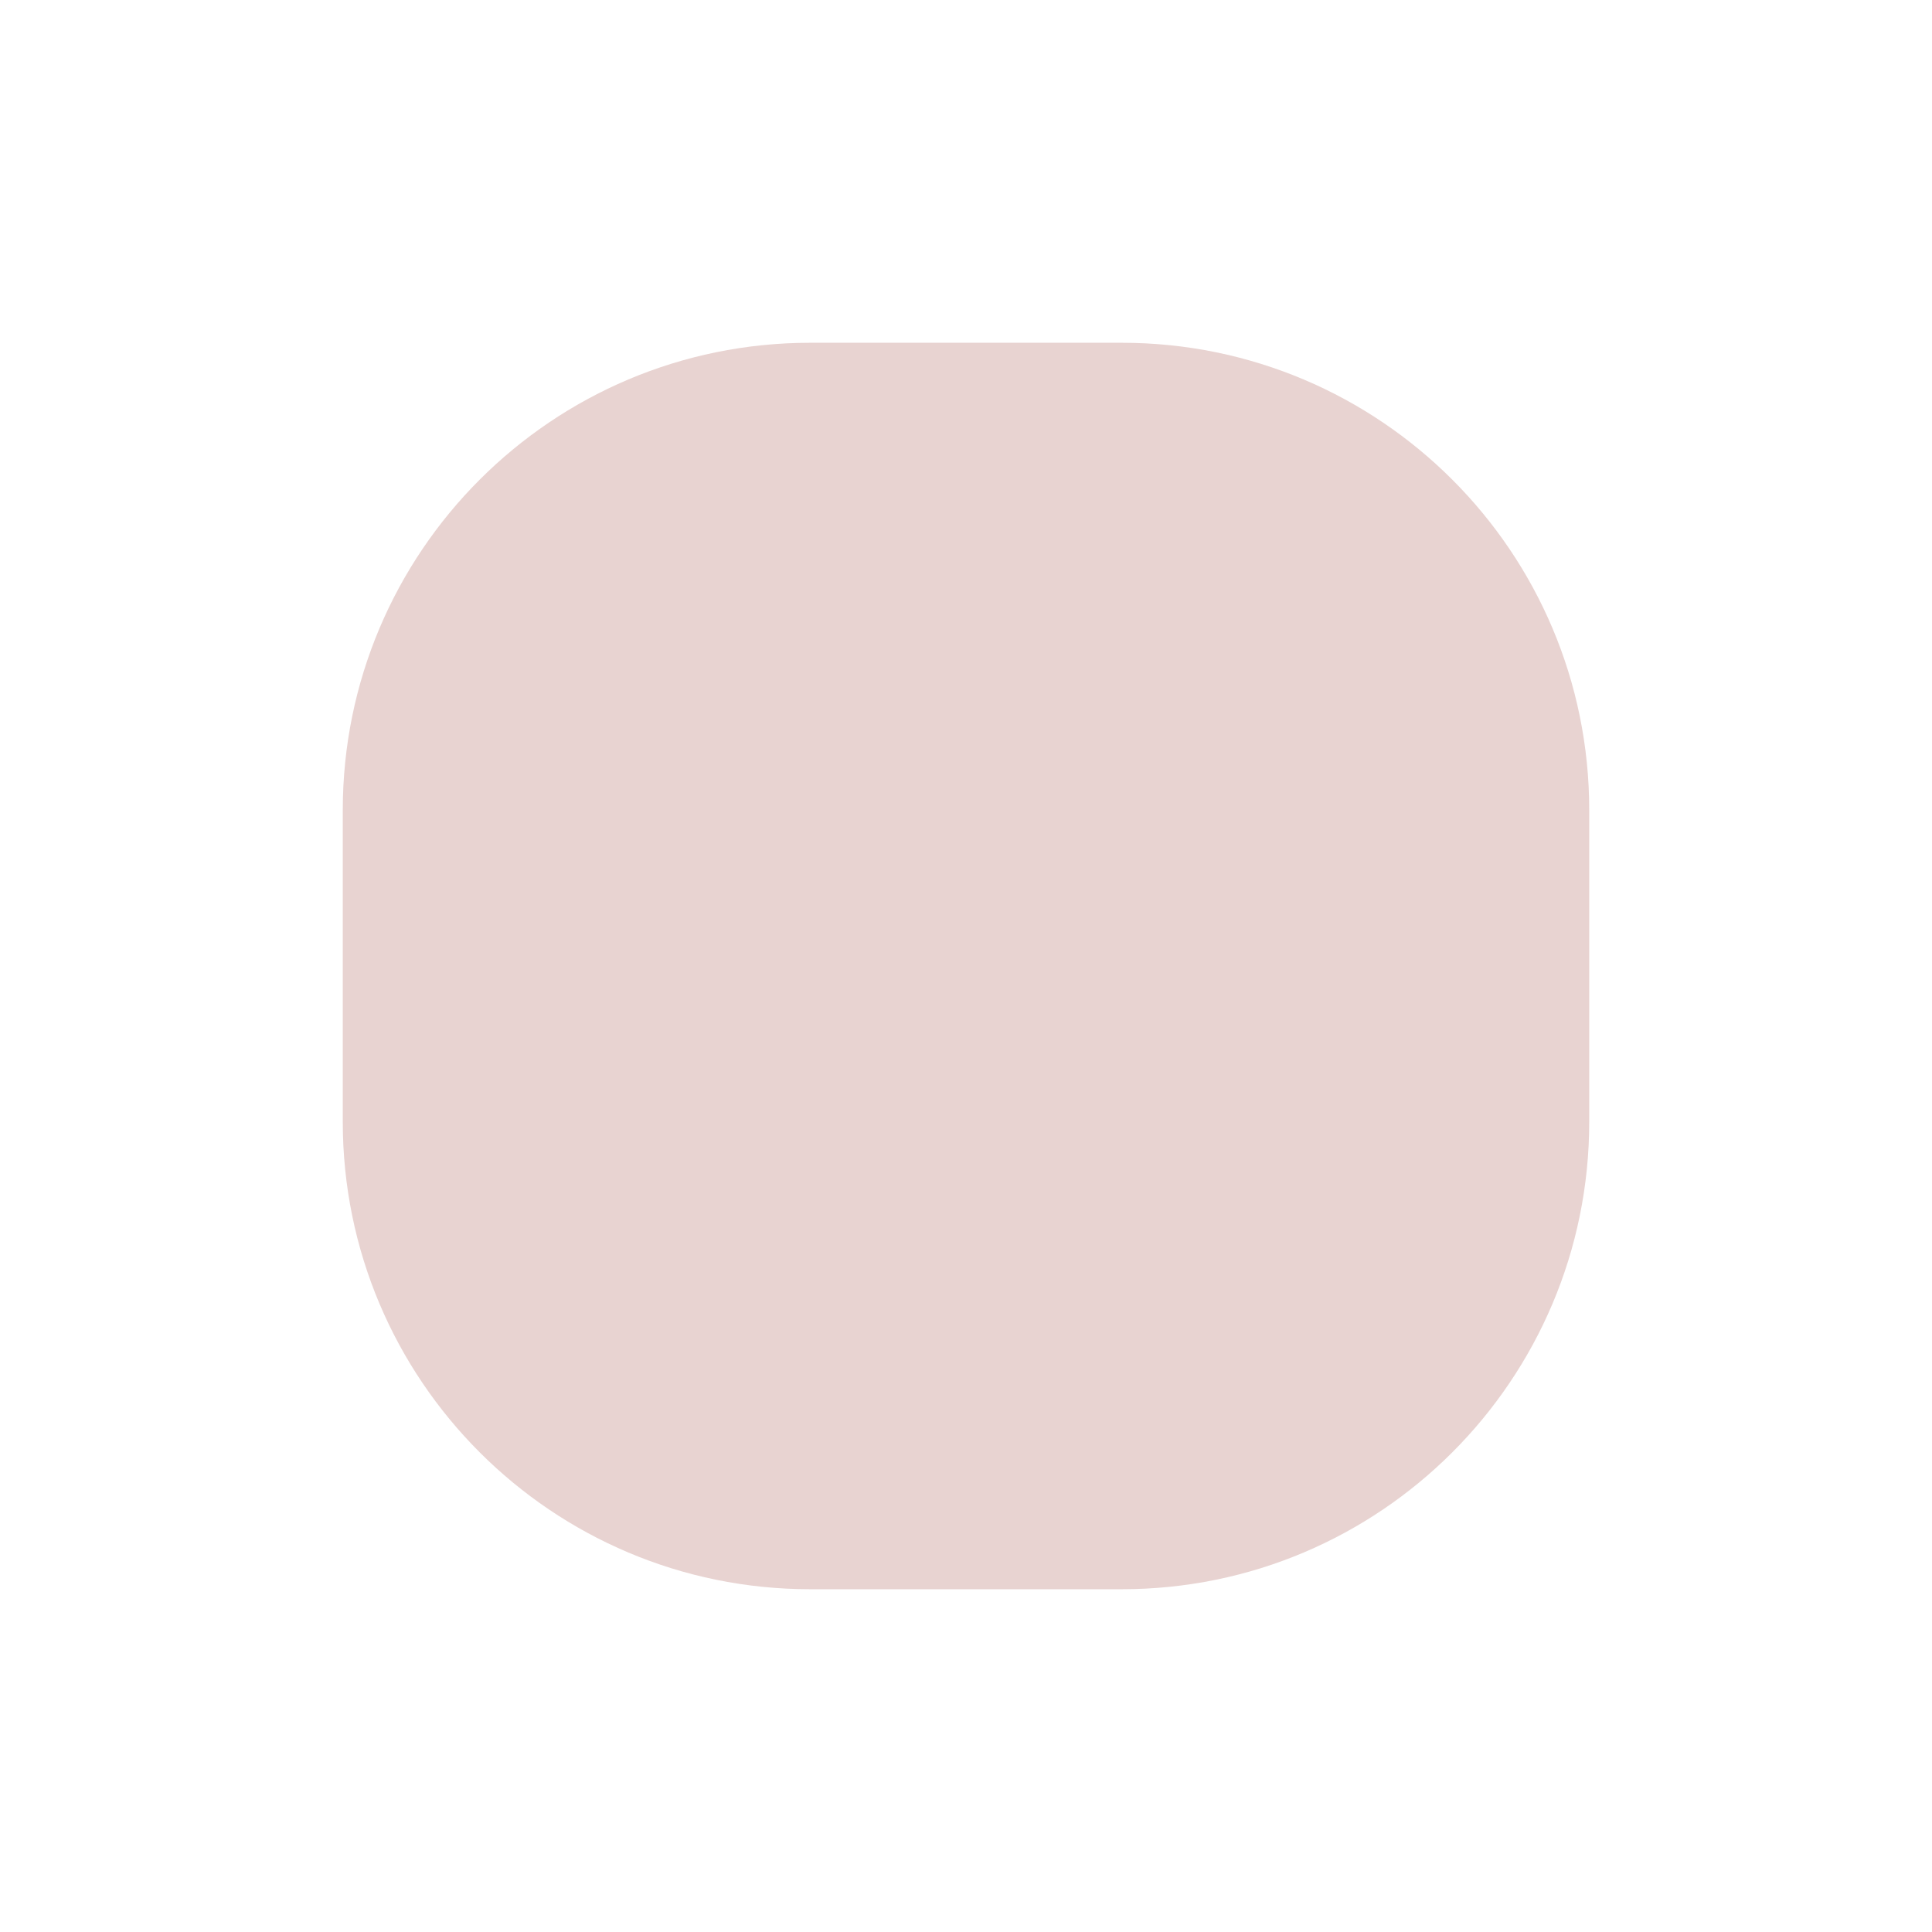
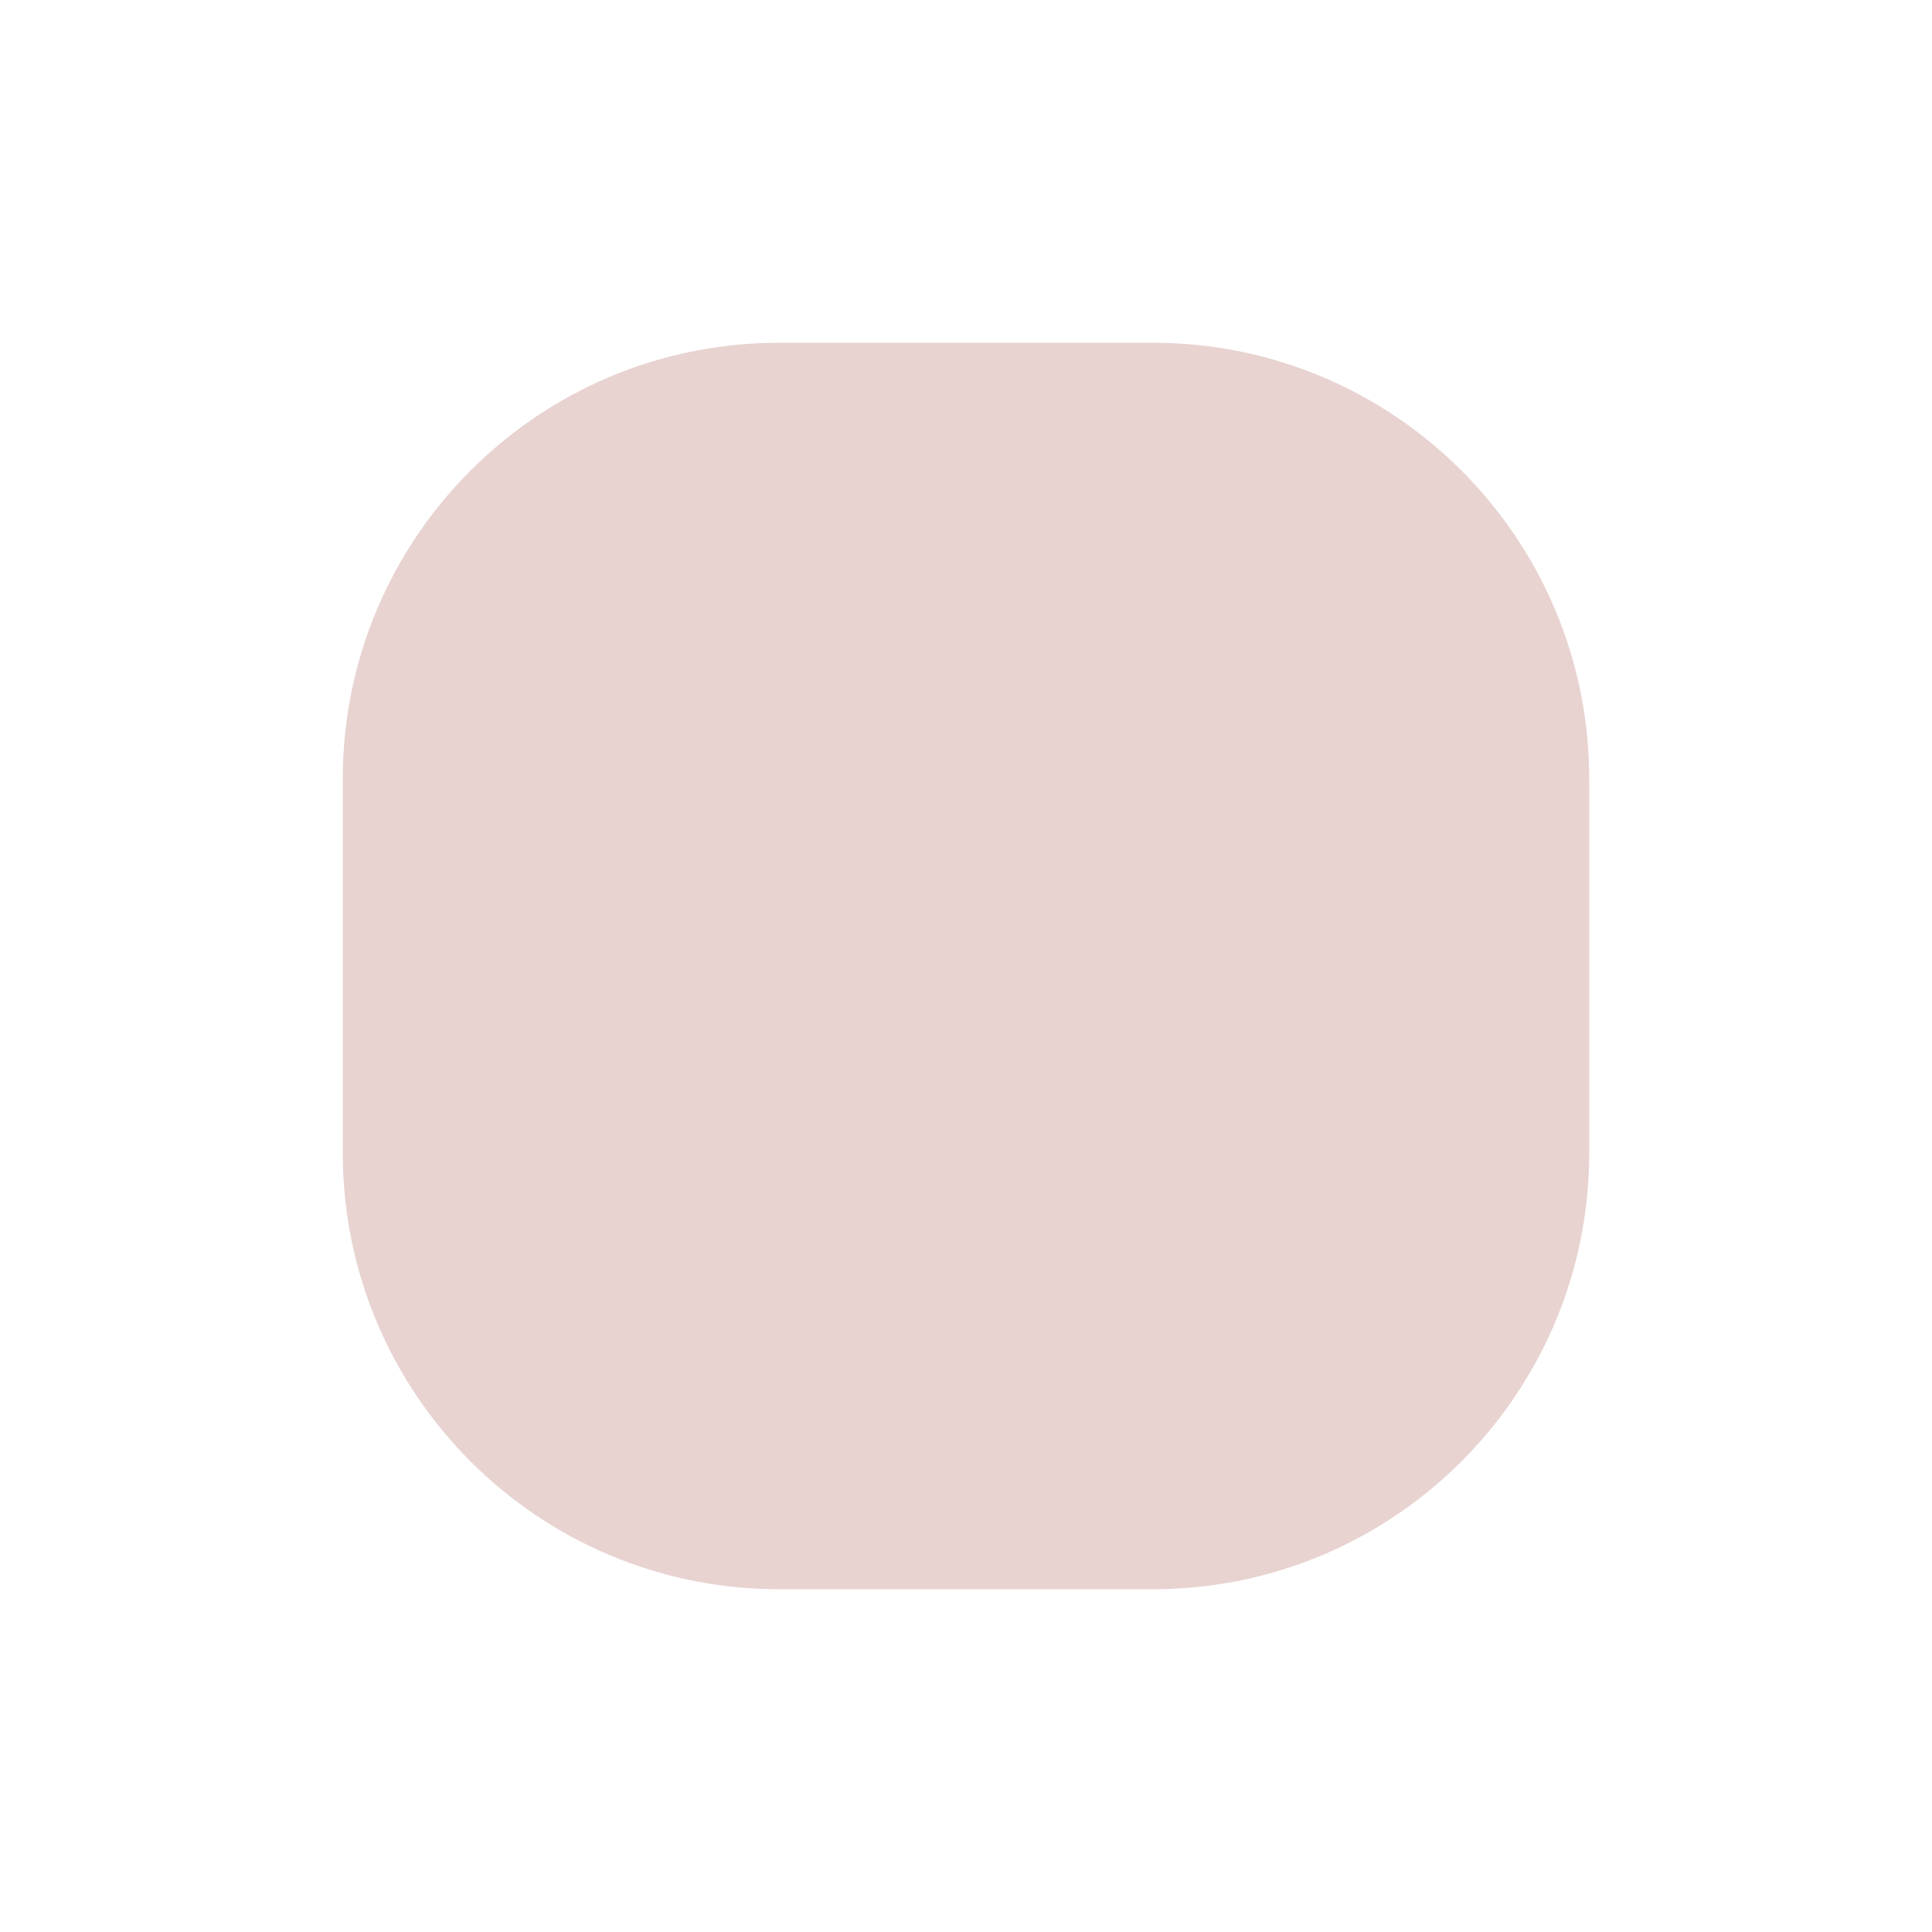
<svg xmlns="http://www.w3.org/2000/svg" width="31" height="31" version="1.1" id="svg6" viewBox="0 0 31 31">
  <defs id="defs10">
    </defs>
-   <path id="svg_1" width="40" height="40" x="10" y="10" fill="#015ad7" stroke="#000000" stroke-width="0" rx="0" d="m 25,10 h 10 a 15,15 45 0 1 15,15 v 10 a 15,15 135 0 1 -15,15 h -10 a 15,15 45 0 1 -15,-15 v -10 a 15,15 135 0 1 15,-15 z" style="fill:#E8D3D1;fill-opacity:1" transform="matrix(0.5,0,0,0.5,0.4999995,0.4999995)" />
+   <path id="svg_1" width="40" height="40" x="10" y="10" fill="#015ad7" stroke="#000000" stroke-width="0" rx="0" d="m 24,10 h 12 a 14,14 45 0 1 14,14 v 12 a 14,14 135 0 1 -14,14 h -12 a 14,14 45 0 1 -14,-14 v -12 a 14,14 135 0 1 14,-14 z" style="fill:#E8D3D1;fill-opacity:1" transform="matrix(0.5,0,0,0.5,0.4999995,0.4999995)" />
</svg>
